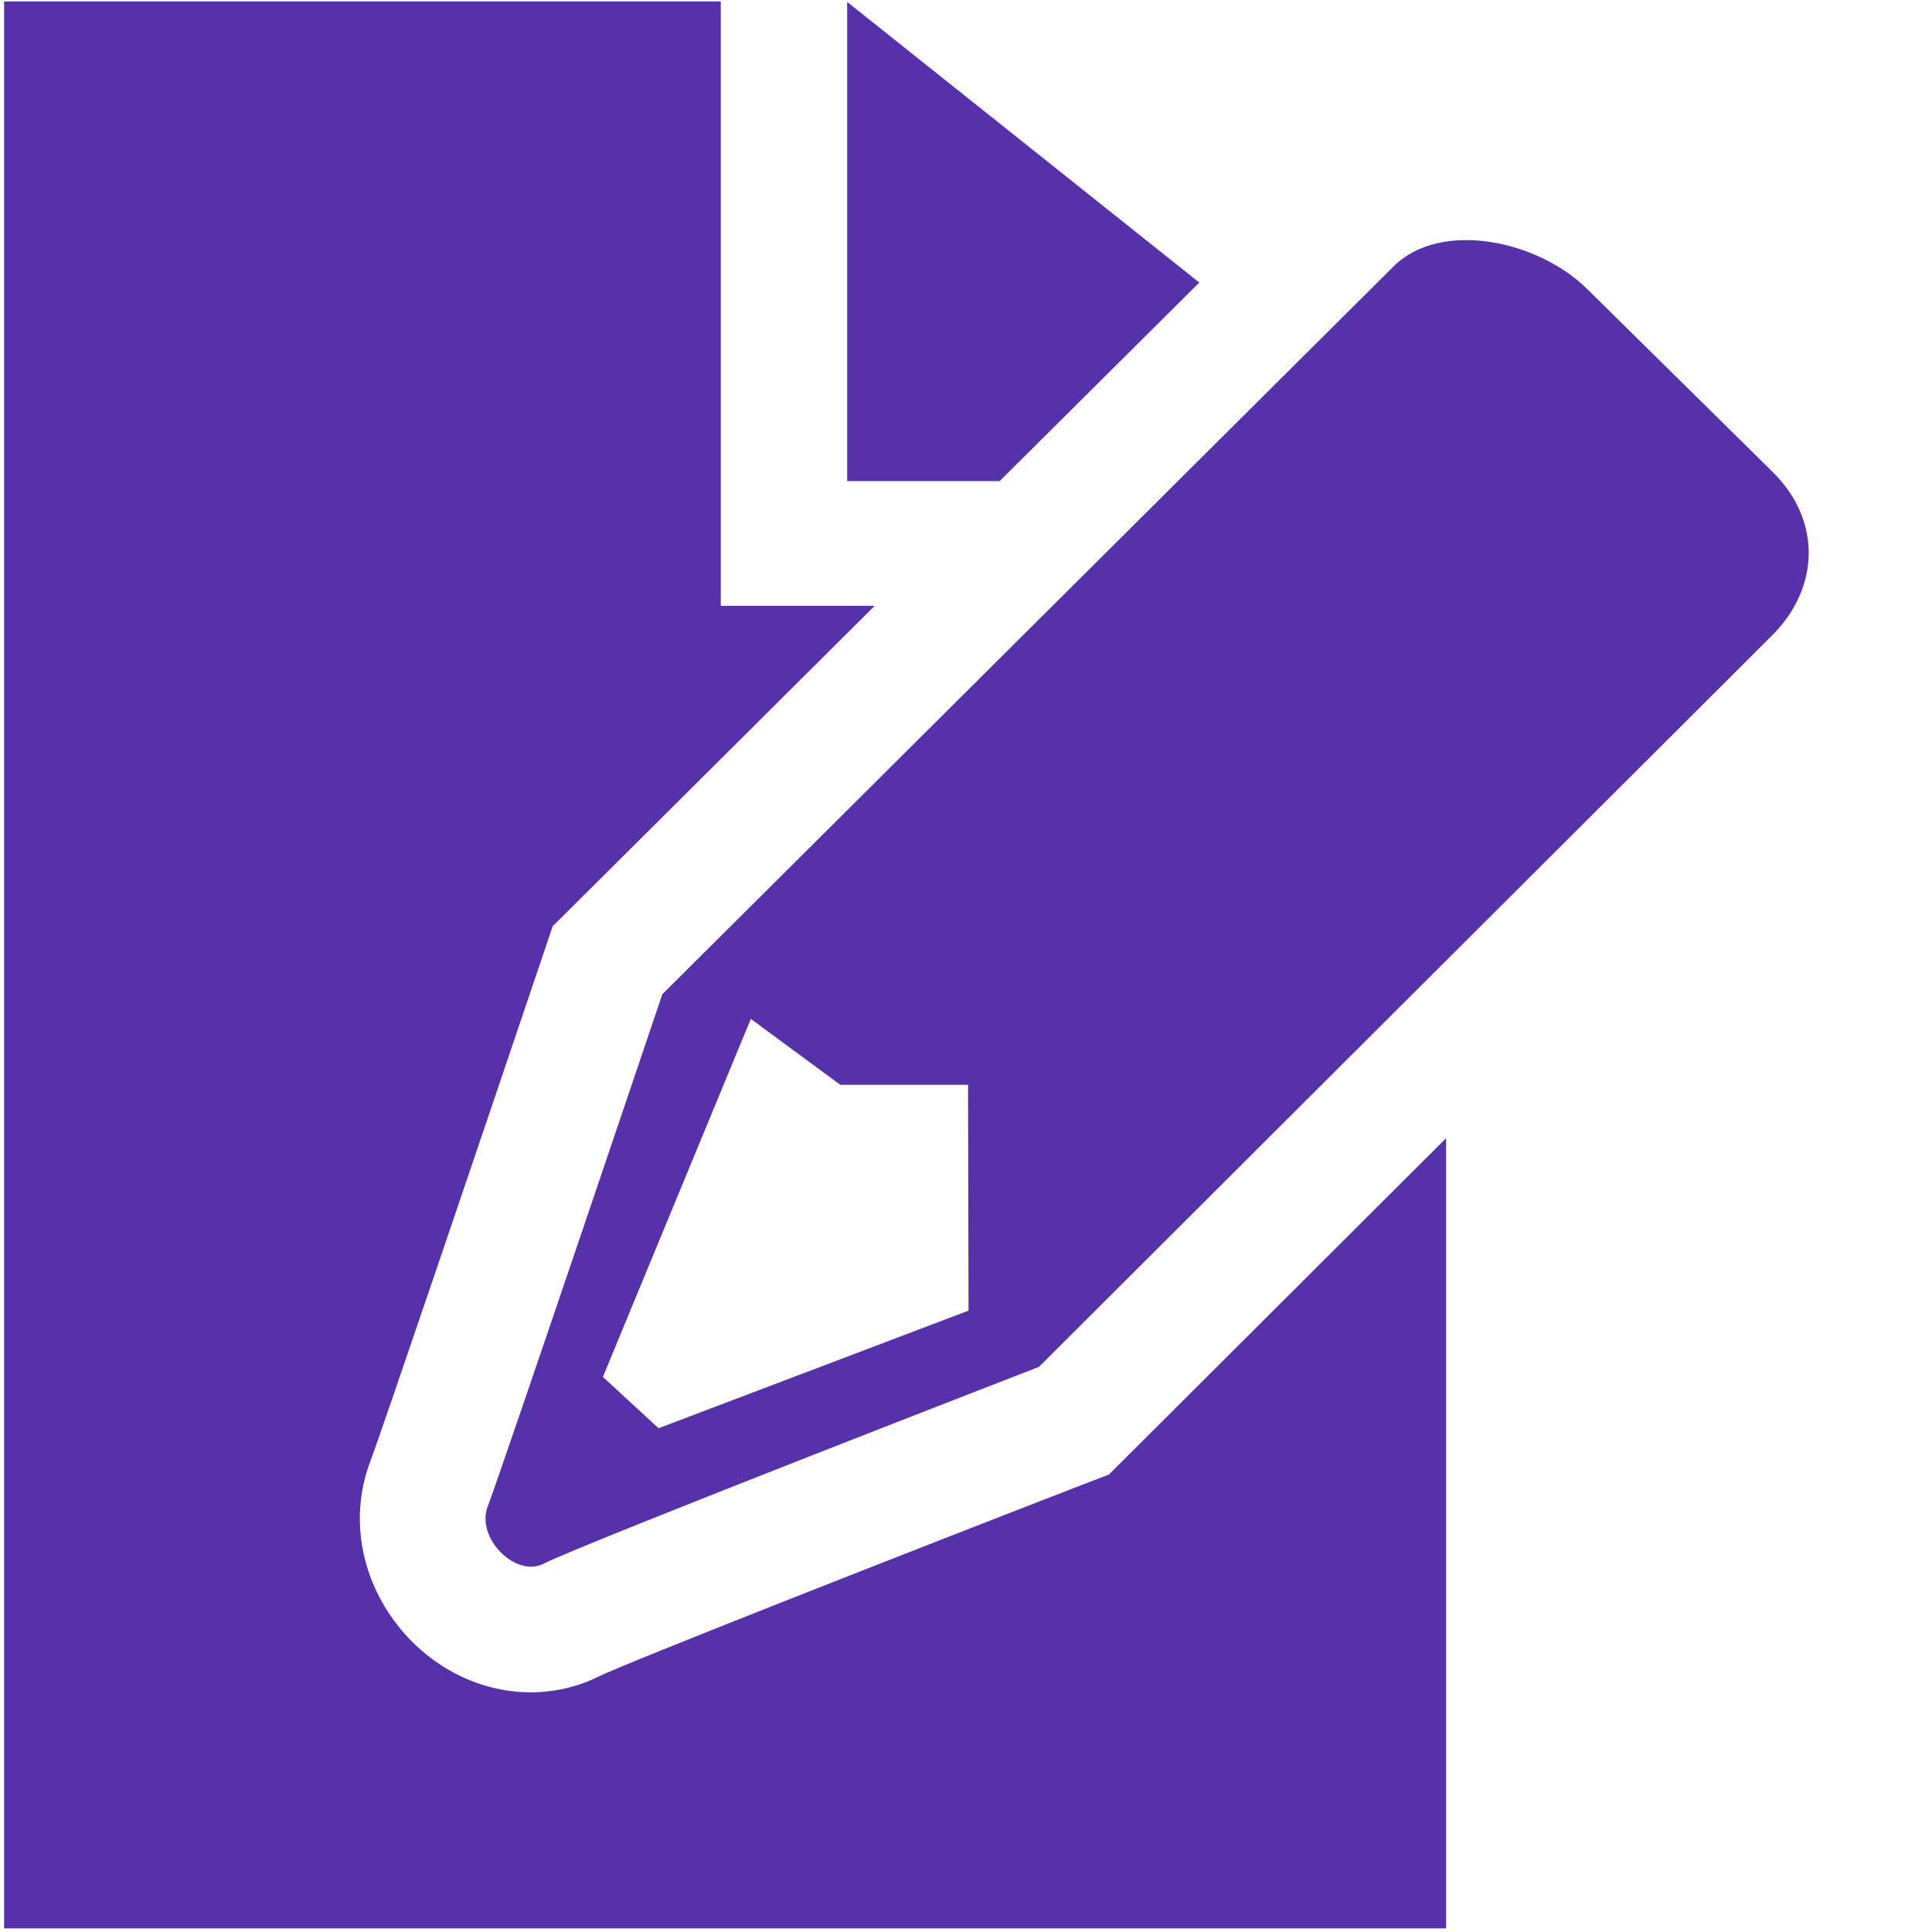
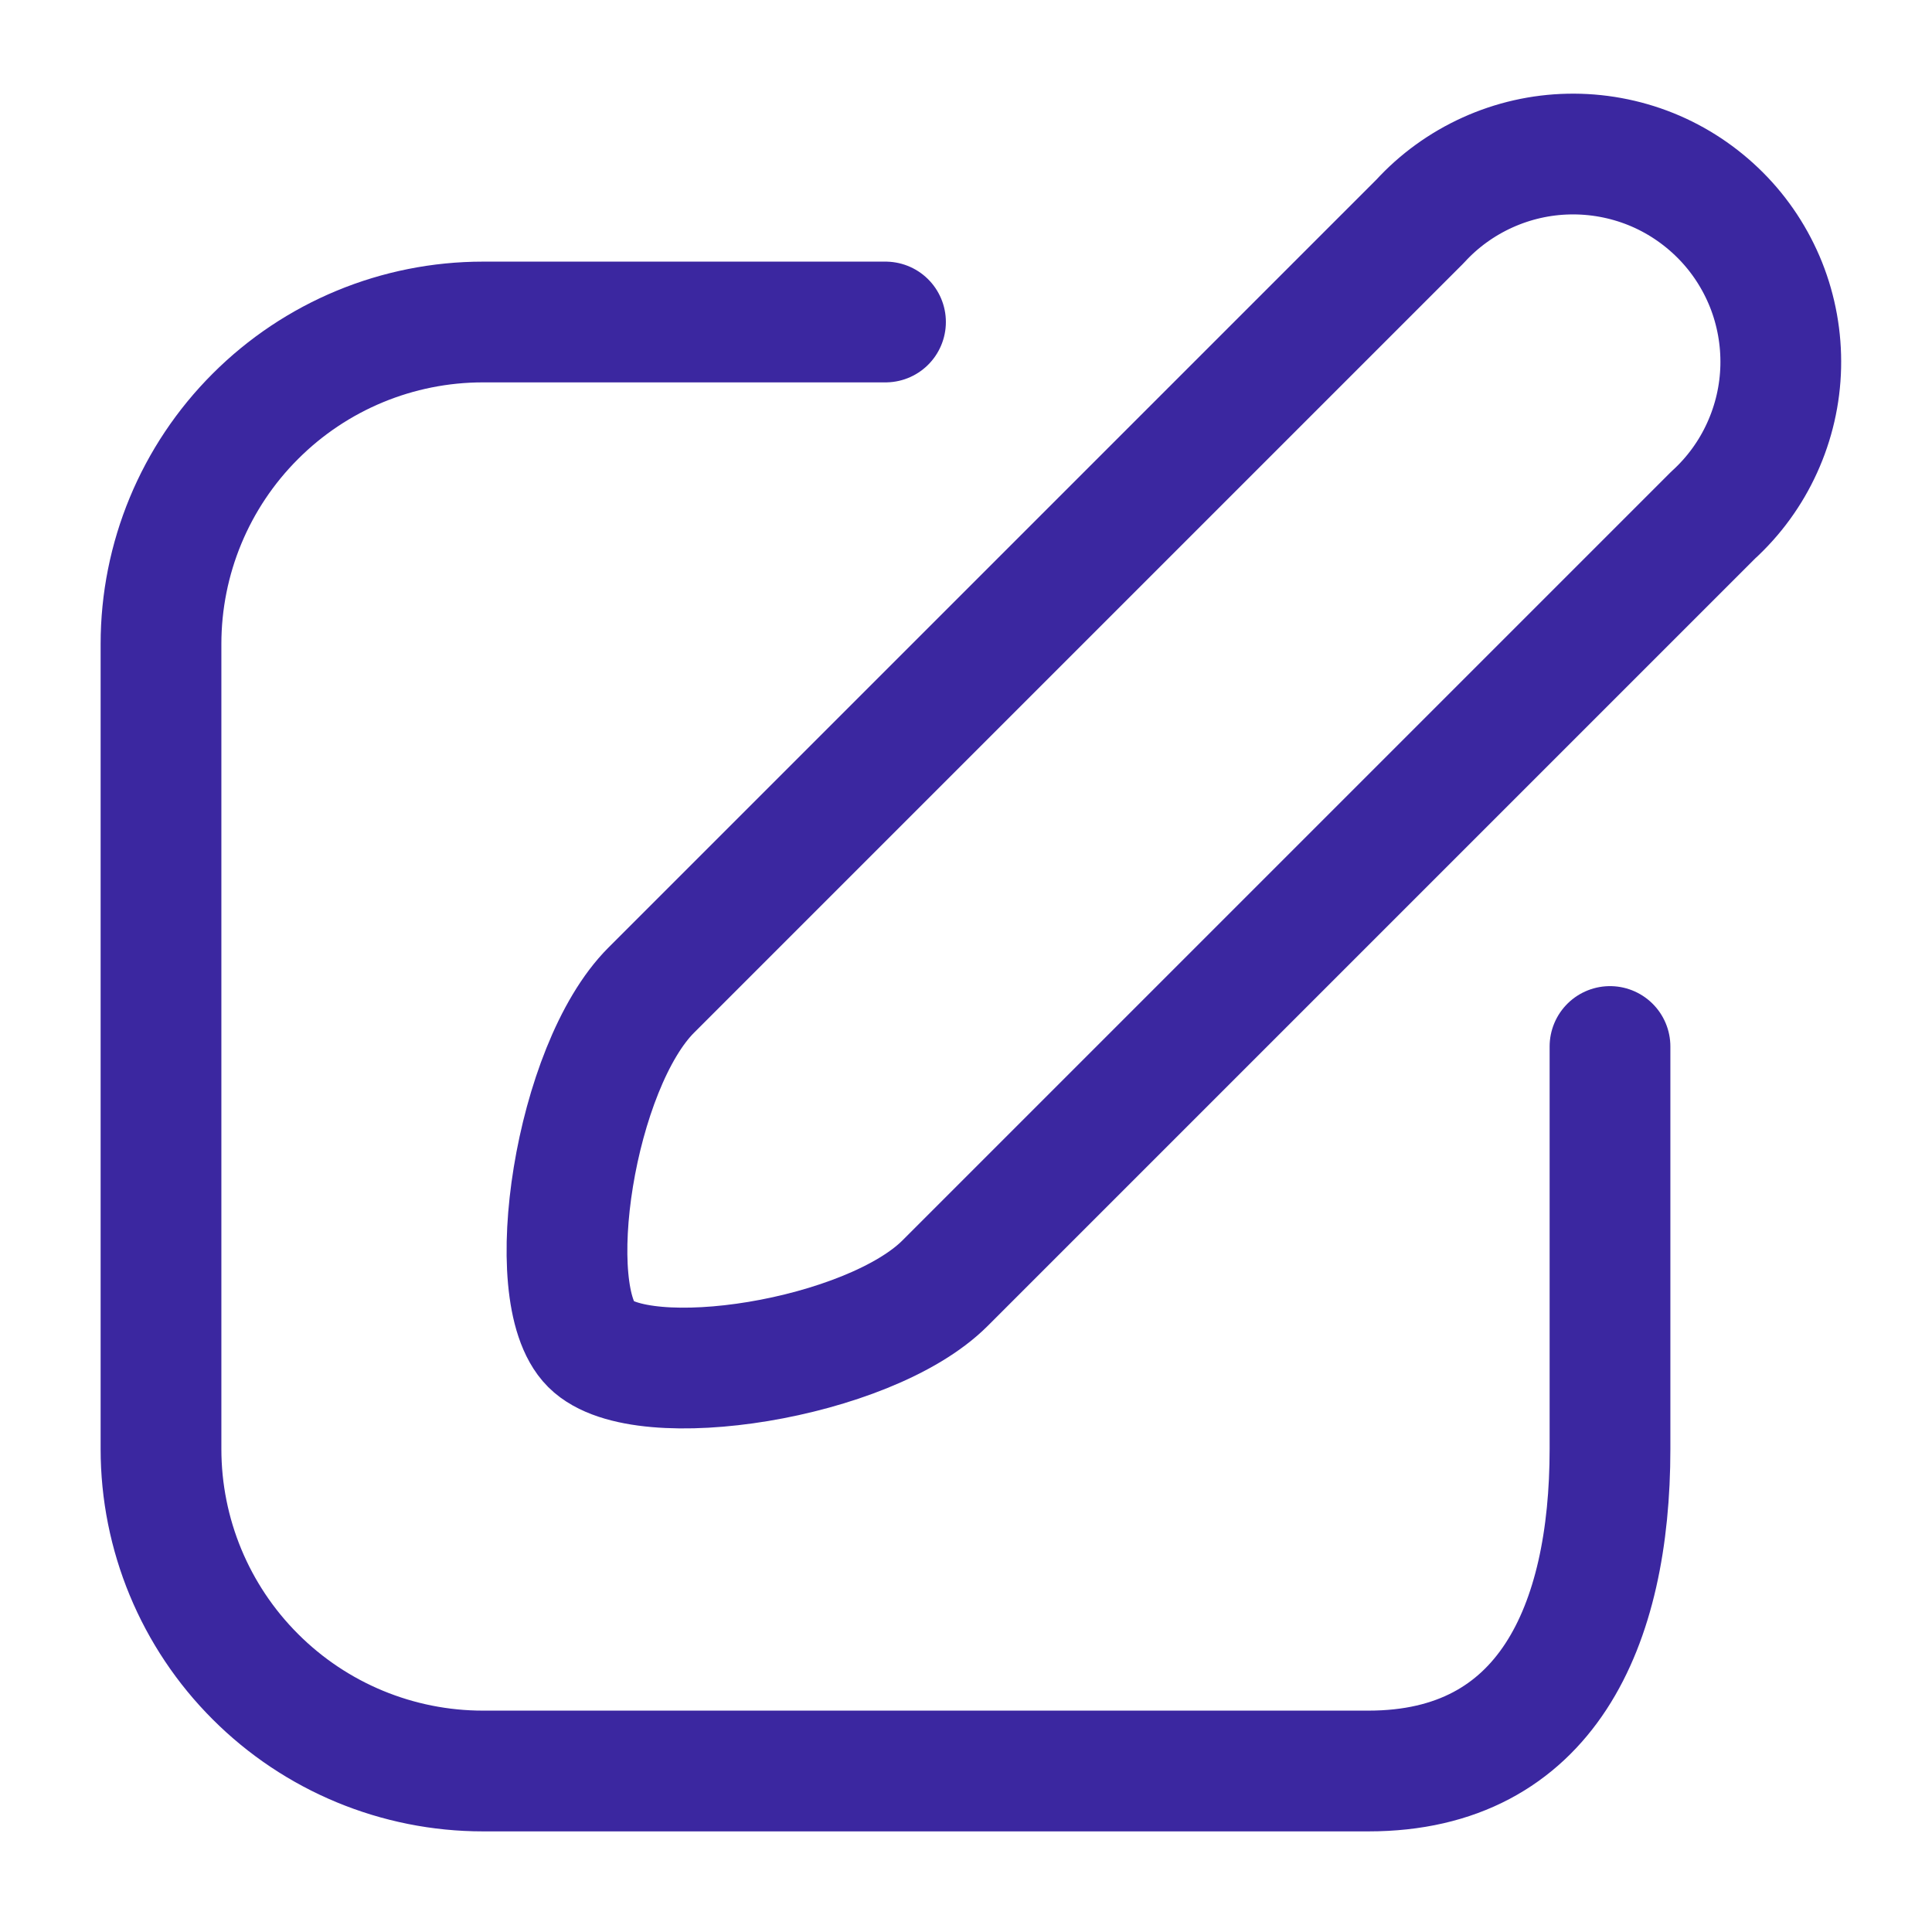
- <svg xmlns="http://www.w3.org/2000/svg" viewBox="0 0 16 16" version="1.1" class="si-glyph si-glyph-document-edit" fill="#000000">
+ <svg xmlns="http://www.w3.org/2000/svg" viewBox="0 0 24 24" fill="none">
  <g id="SVGRepo_bgCarrier" stroke-width="0" />
  <g id="SVGRepo_tracerCarrier" stroke-linecap="round" stroke-linejoin="round" />
  <g id="SVGRepo_iconCarrier">
-     <defs> </defs>
-     <g stroke="none" stroke-width="1" fill="none" fill-rule="evenodd">
-       <g fill="#5631aa">
-         <path d="M7.016,0.016 L7.016,3.984 L8.279,3.984 L9.932,2.34 L7.016,0.016 Z" class="si-glyph-fill"> </path>
-         <path d="M8.979,12.29 C7.468,12.875 5.222,13.757 4.958,13.884 C4.791,13.968 4.594,14.015 4.396,14.015 C3.944,14.015 3.51,13.78 3.237,13.384 C2.972,13.001 2.908,12.525 3.064,12.11 C3.152,11.881 3.99,9.408 4.499,7.902 L4.577,7.671 L7.244,5.017 L5.969,5.017 L5.969,0.012 L0.034,0.012 L0.034,15.97 L11.976,15.97 L11.976,9.426 L9.183,12.212 L8.979,12.29 L8.979,12.29 Z" class="si-glyph-fill"> </path>
-         <path d="M14.682,3.91 L13.147,2.396 C12.737,1.988 11.929,1.819 11.54,2.207 L5.485,8.234 C5.485,8.234 4.164,12.147 4.039,12.476 C3.94,12.738 4.27,13.066 4.499,12.951 C4.873,12.765 8.604,11.32 8.604,11.32 L14.675,5.263 C15.065,4.875 15.093,4.317 14.682,3.91 L14.682,3.91 Z M8.021,10.854 L5.454,11.828 L4.993,11.403 L6.218,8.438 L6.959,8.984 L8.017,8.984 L8.021,10.854 L8.021,10.854 Z" class="si-glyph-fill"> </path>
-       </g>
-     </g>
+     <path d="M21.28 6.4L11.74 15.94C10.79 16.89 7.97 17.33 7.34 16.7C6.71 16.07 7.14 13.25 8.09 12.3L17.64 2.75C17.875 2.493 18.16 2.287 18.478 2.143C18.796 1.999 19.139 1.921 19.488 1.914C19.836 1.907 20.182 1.97 20.506 2.1C20.829 2.23 21.122 2.425 21.369 2.672C21.615 2.918 21.808 3.212 21.938 3.536C22.067 3.86 22.129 4.206 22.121 4.555C22.113 4.903 22.034 5.246 21.889 5.564C21.745 5.881 21.538 6.165 21.28 6.4V6.4Z" stroke="#3b27a0" stroke-width="1.5" stroke-linecap="round" stroke-linejoin="round" />
+     <path d="M11 4H6C4.939 4 3.922 4.421 3.172 5.172C2.421 5.922 2 6.939 2 8V18C2 19.061 2.421 20.078 3.172 20.828C3.922 21.579 4.939 22 6 22H17C19.21 22 20 20.2 20 18V13" stroke="#3b27a0" stroke-width="1.5" stroke-linecap="round" stroke-linejoin="round" />
  </g>
</svg>
